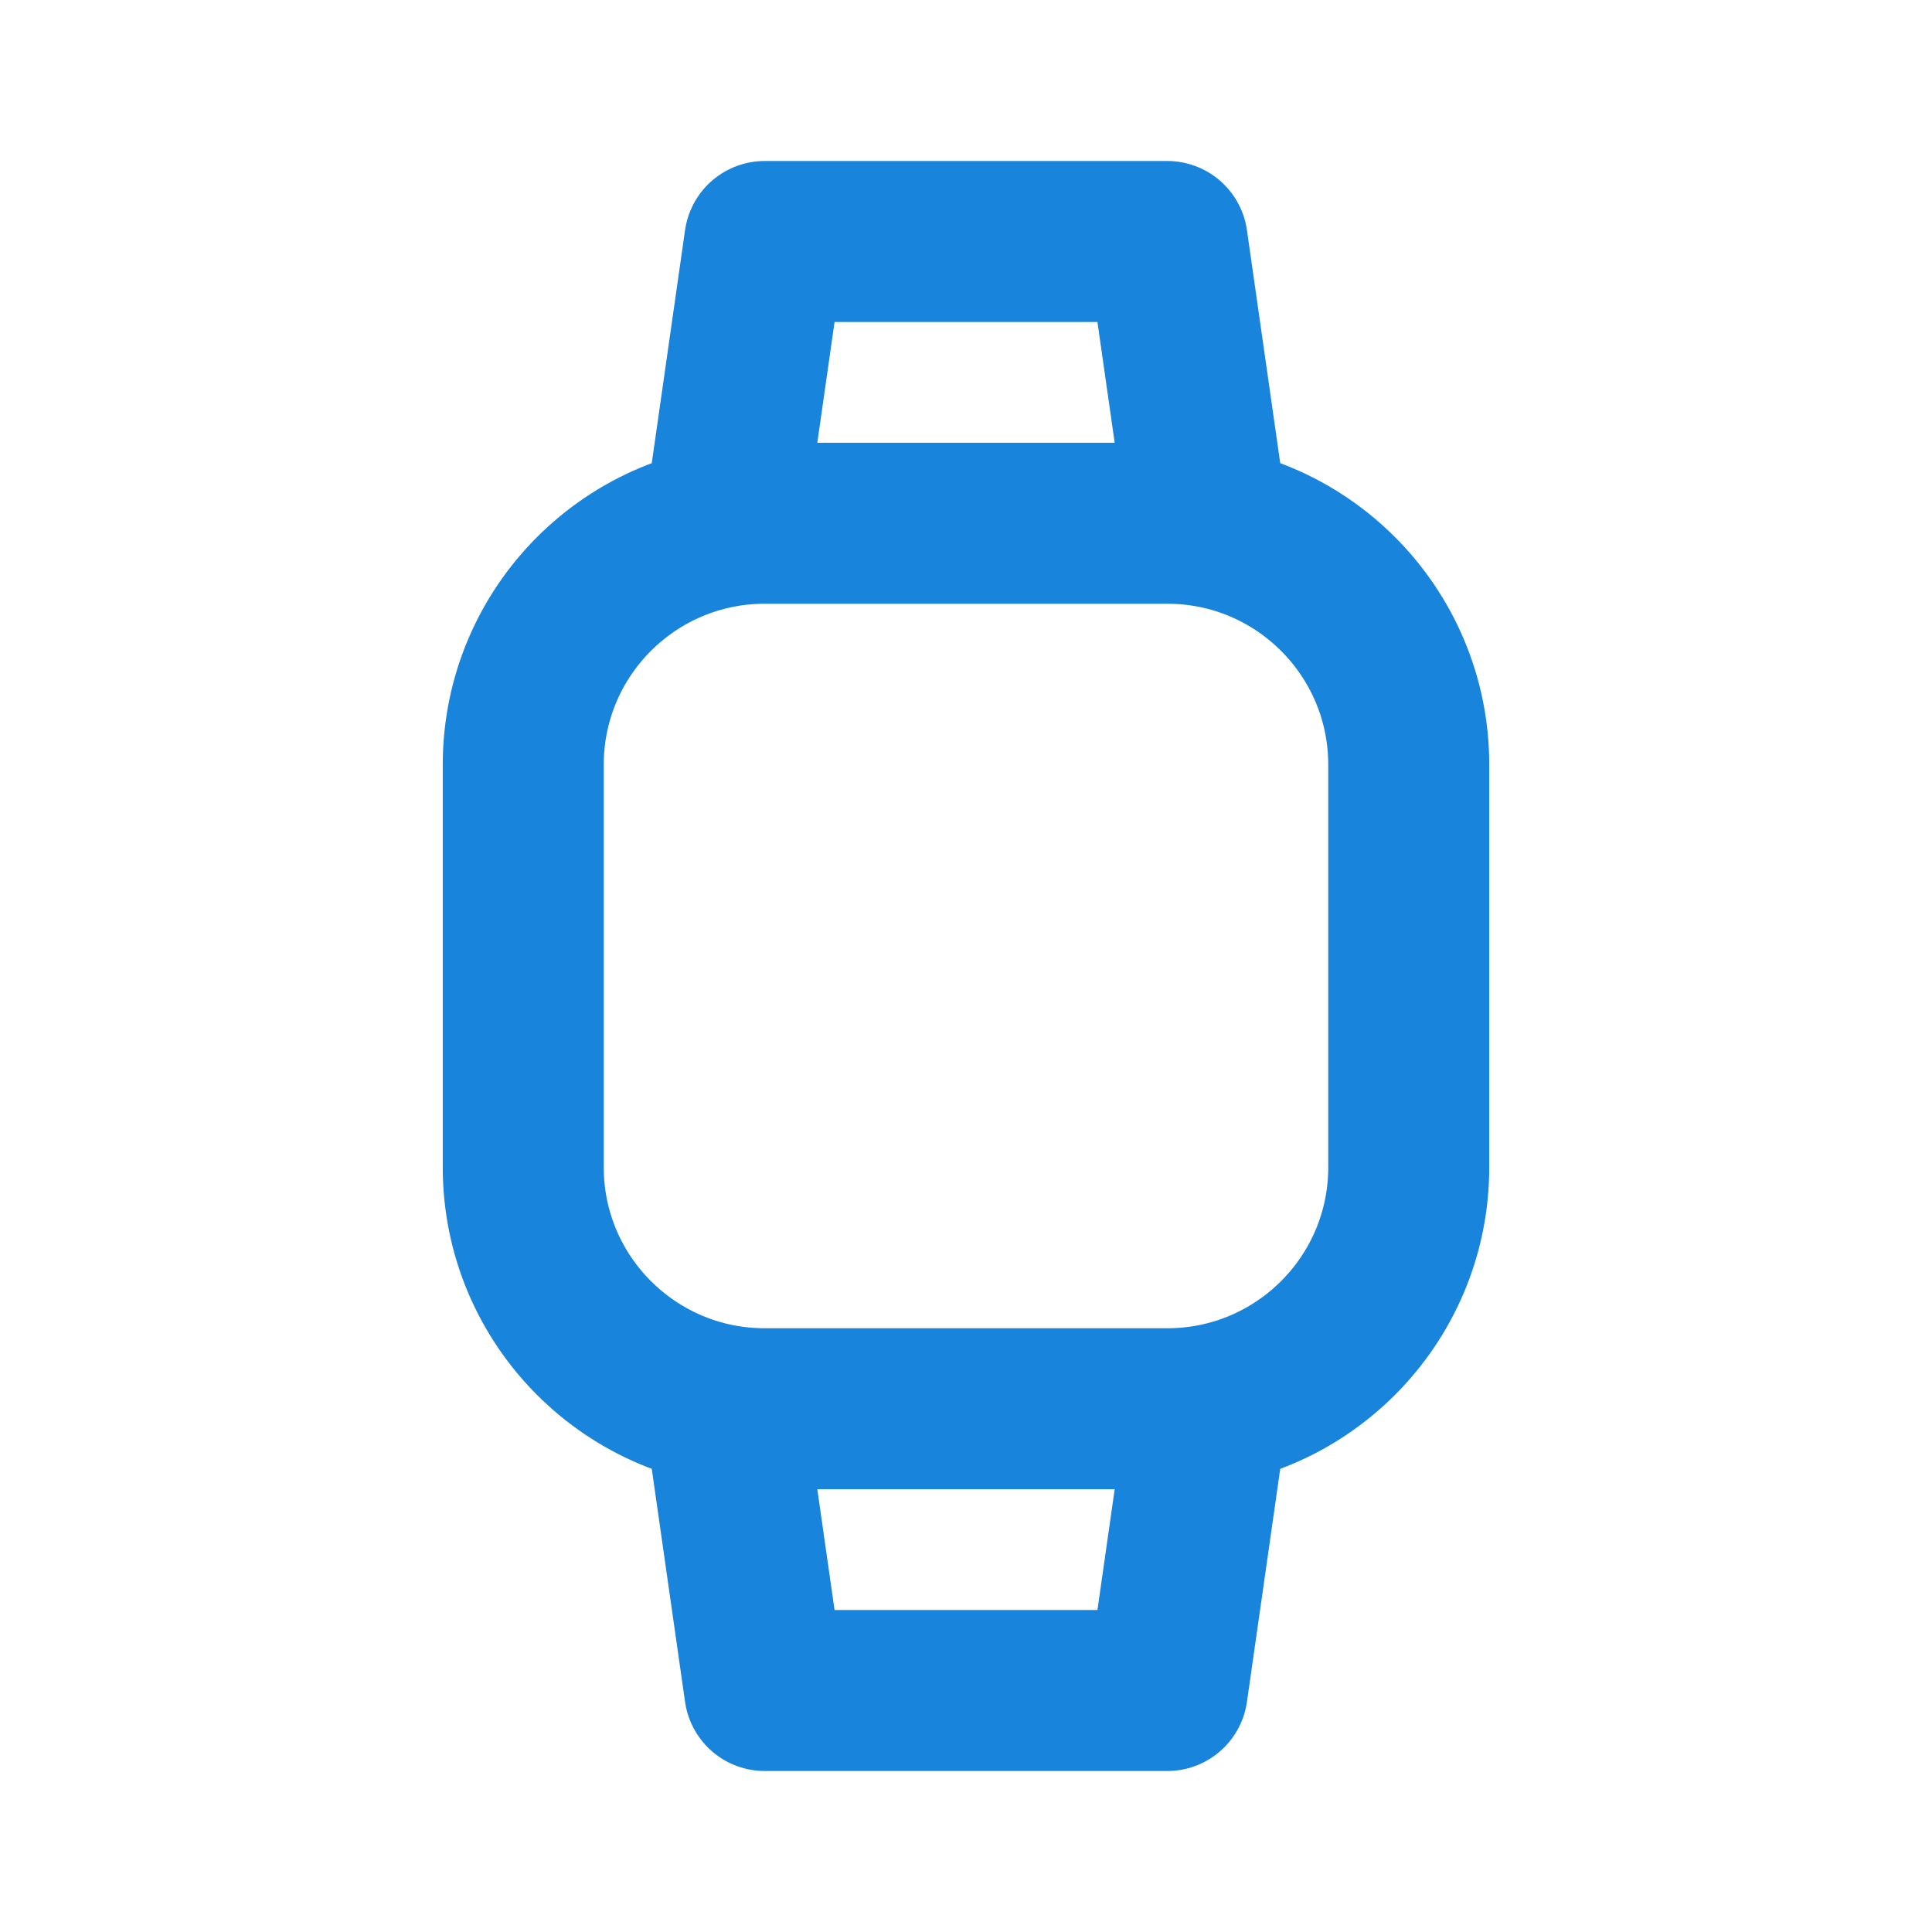
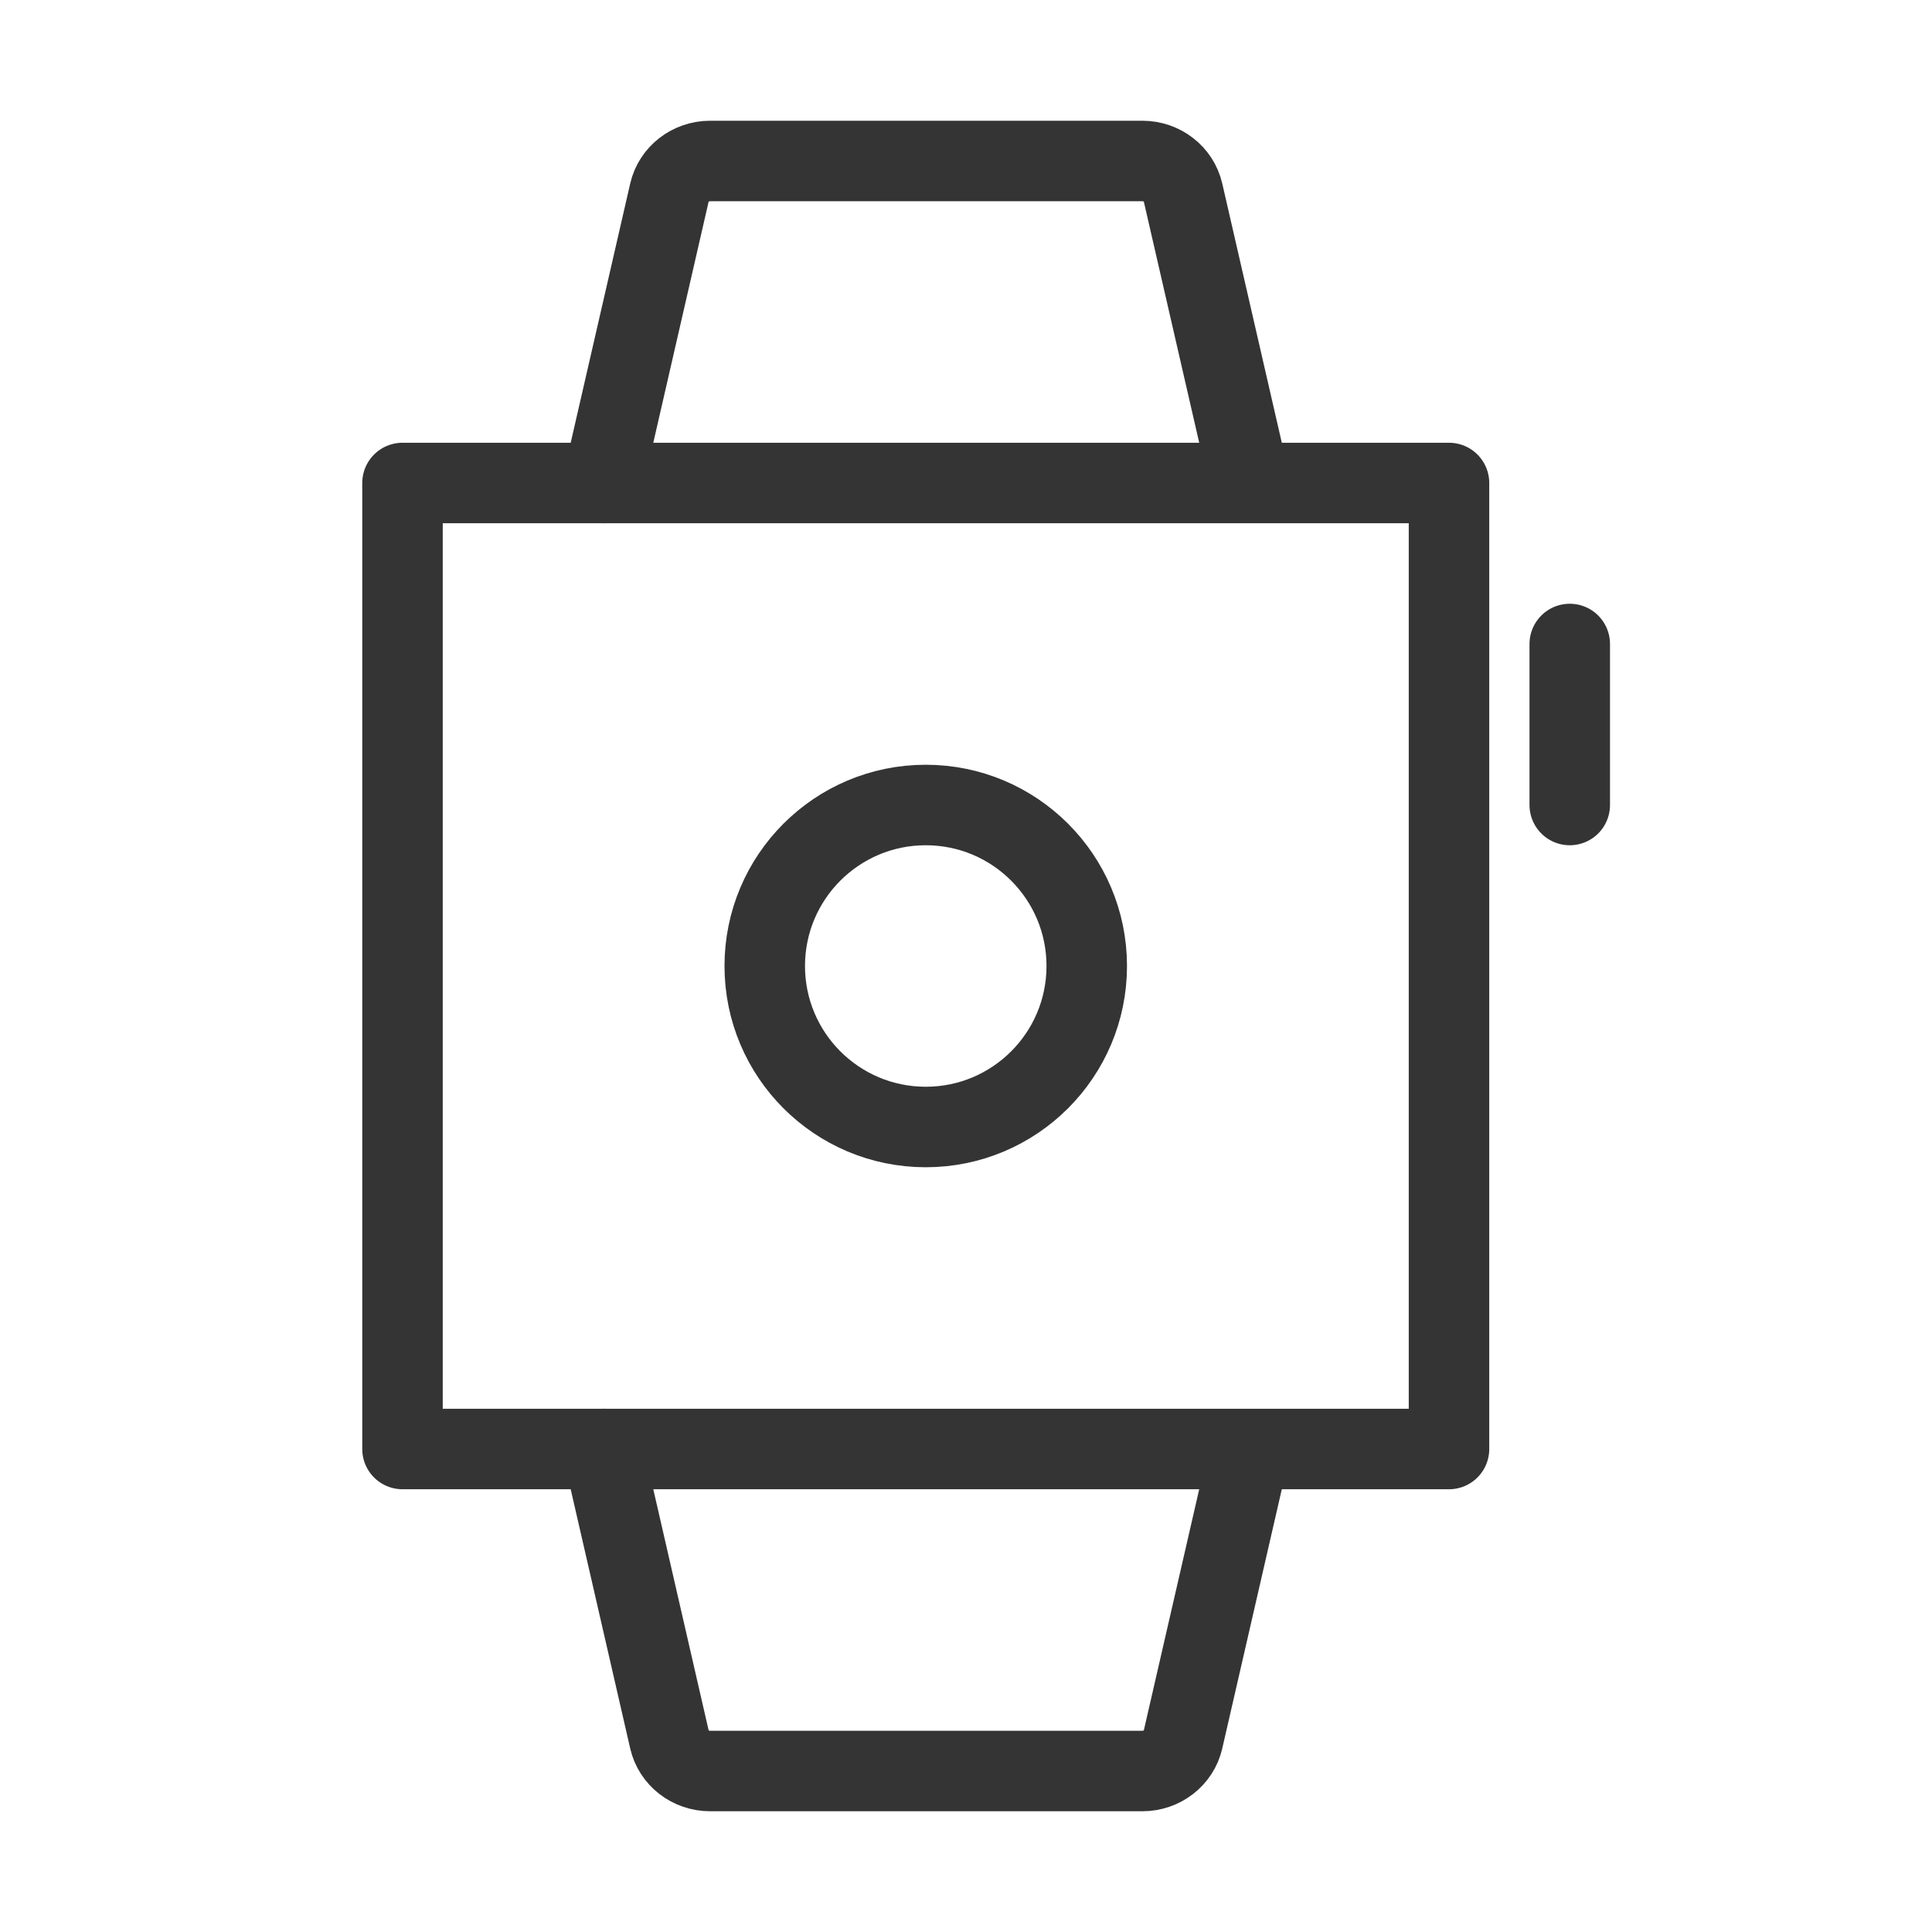
- <svg xmlns="http://www.w3.org/2000/svg" width="24" height="24" viewBox="0 0 24 24" fill="none">
-   <rect x="6.5" y="6.5" width="11" height="11" rx="3" stroke="#1884DC" stroke-width="2" />
-   <path d="M9 6.5 9.5 3h5l.5 3.5M9 17.5l.5 3.5h5l.5-3.5" stroke="#1884DC" stroke-width="2" stroke-linejoin="round" />
+ <svg xmlns="http://www.w3.org/2000/svg" width="24" height="24" viewBox="0 0 48 48" fill="none">
+   <path d="M36 12H10V36H36V12Z" fill="none" stroke="#343434" stroke-width="2" stroke-linejoin="round" />
+   <path d="M27 24C27 21.791 25.209 20 23 20C20.791 20 19 21.791 19 24C19 26.209 20.791 28 23 28C25.209 28 27 26.209 27 24Z" fill="none" stroke="#343434" stroke-width="2" stroke-linejoin="round" />
+   <path d="M15 12C15 11.927 15.008 11.854 15.025 11.783L16.632 4.783C16.737 4.326 17.157 4 17.641 4H28.384C28.868 4 29.287 4.326 29.392 4.783L31 11.783" stroke="#343434" stroke-width="2" stroke-linecap="round" />
+   <path d="M15 36C15 36.073 15.008 36.146 15.025 36.217L16.632 43.217C16.737 43.675 17.157 44 17.641 44H28.384C28.868 44 29.287 43.675 29.392 43.217L31 36.217" stroke="#343434" stroke-width="2" stroke-linecap="round" />
+   <path d="M39 16V20" stroke="#343434" stroke-width="2" stroke-linecap="round" />
</svg>
